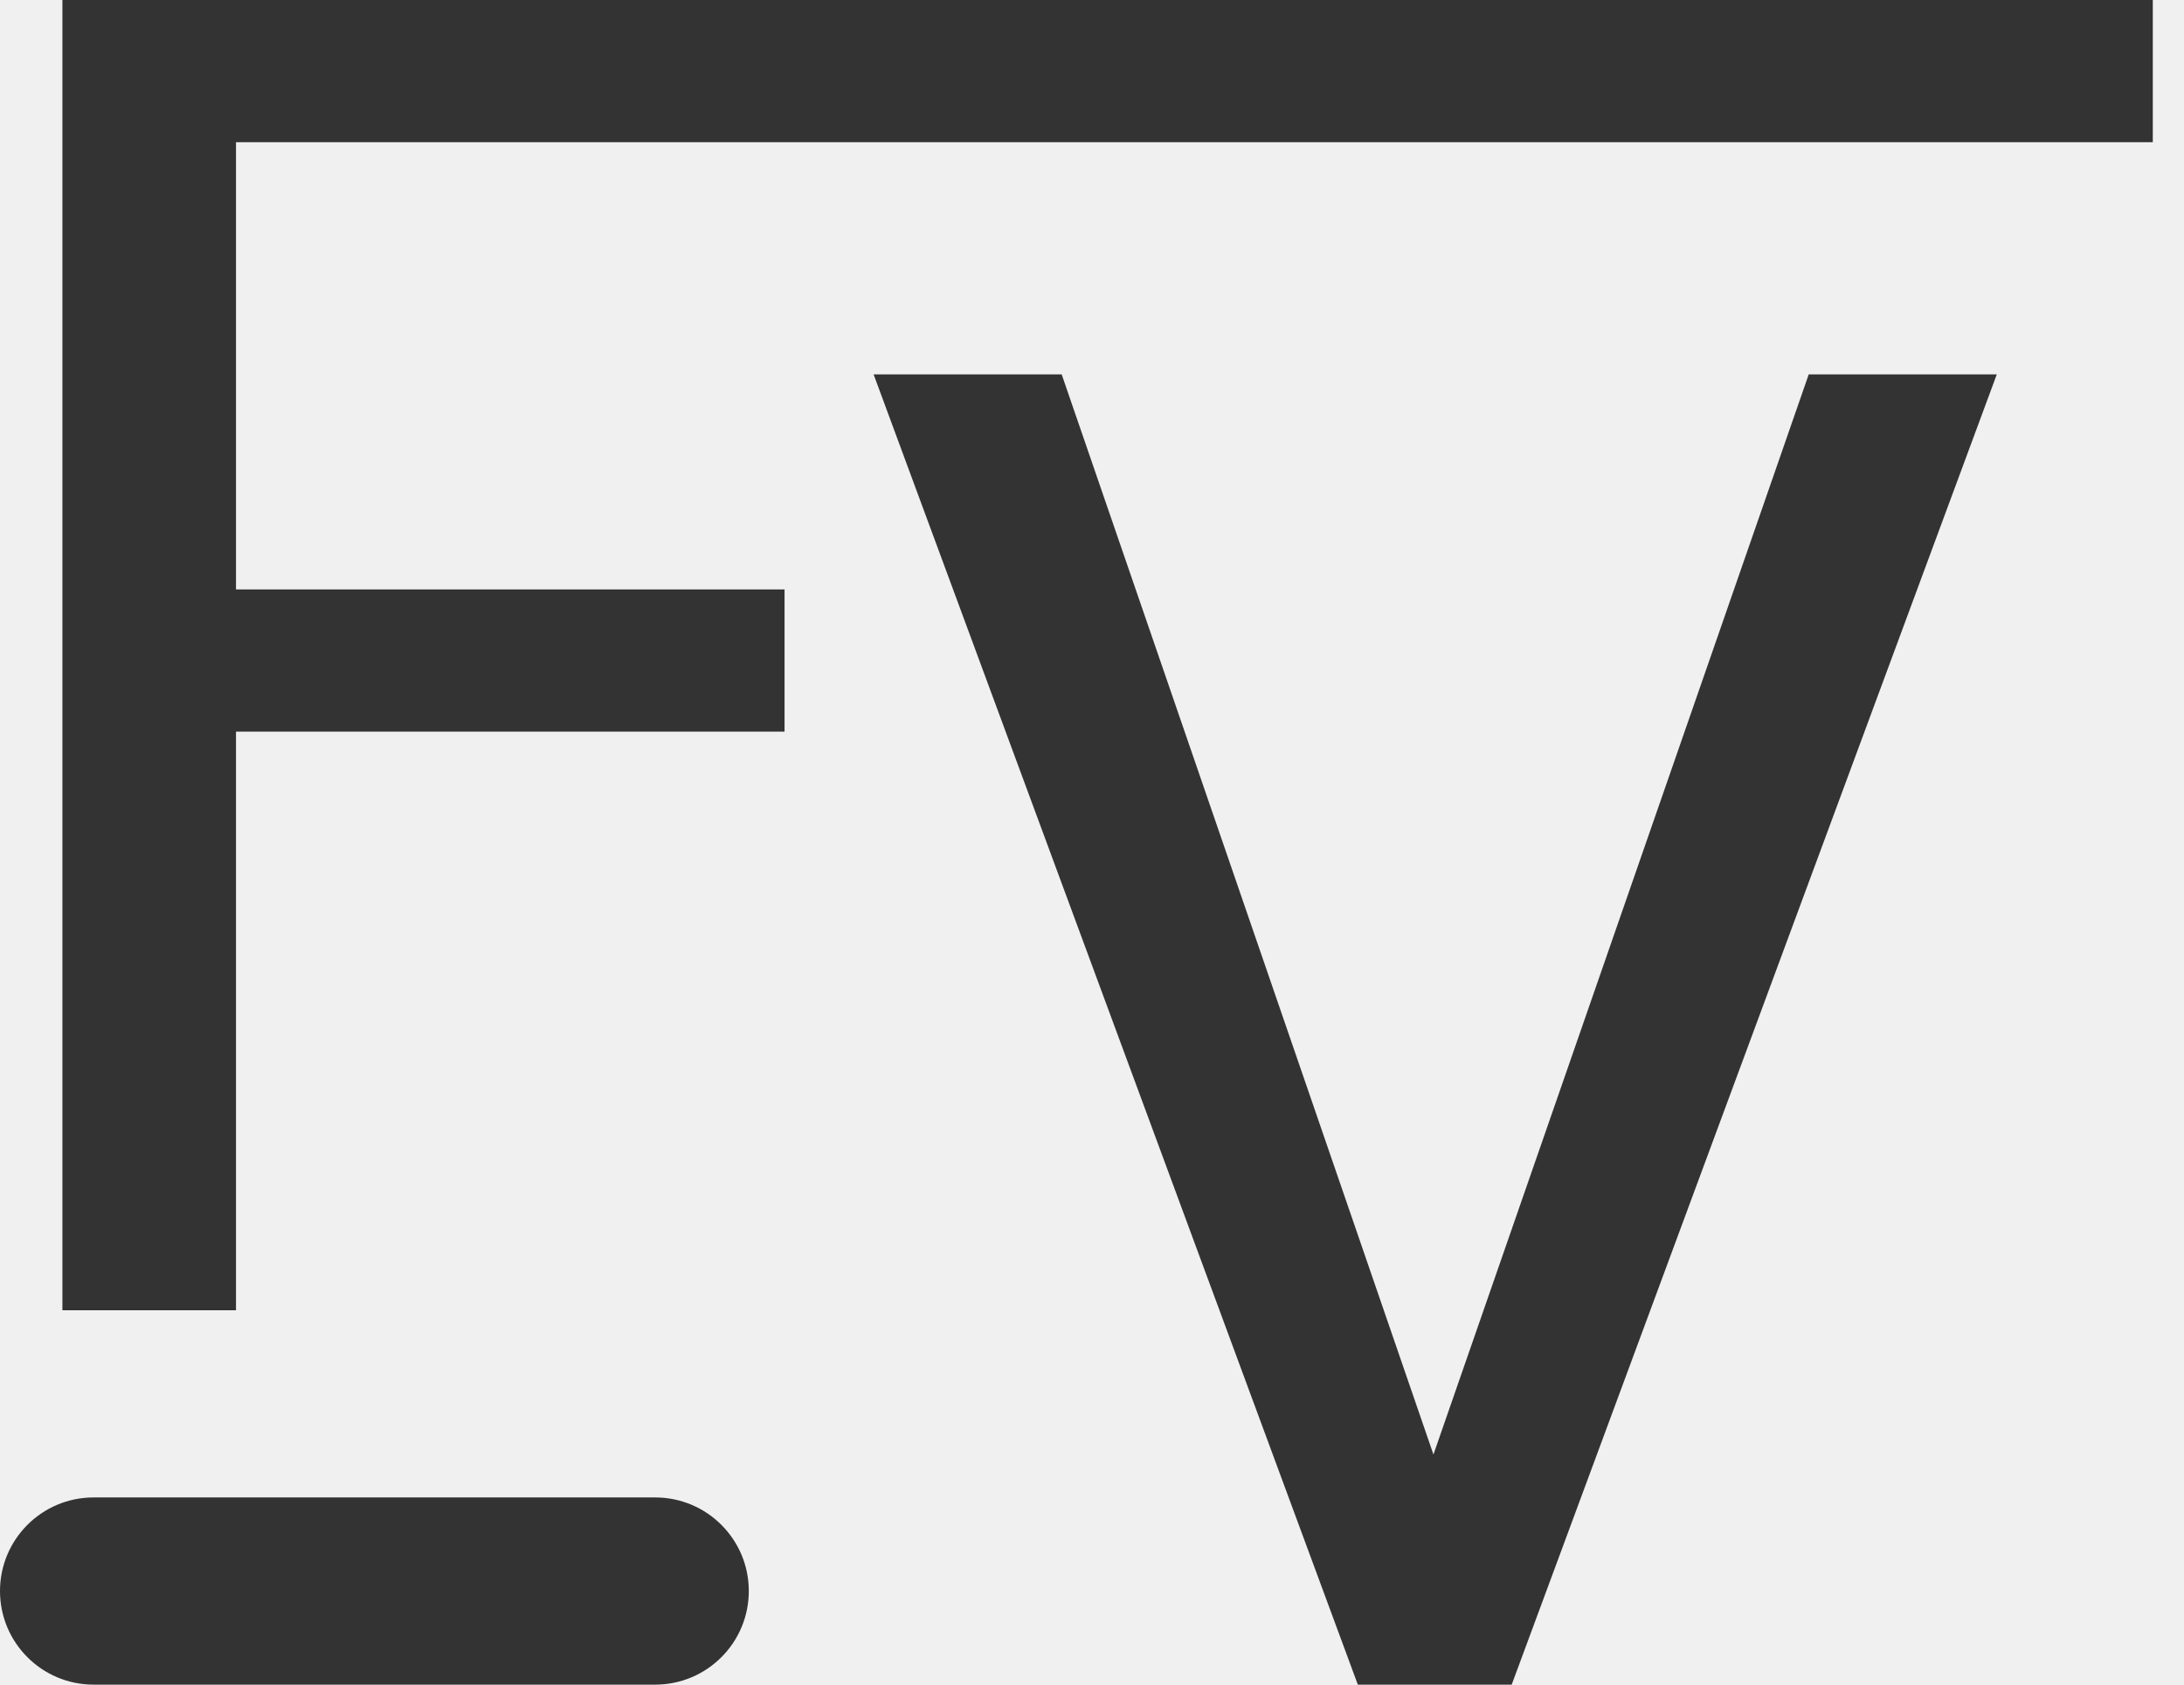
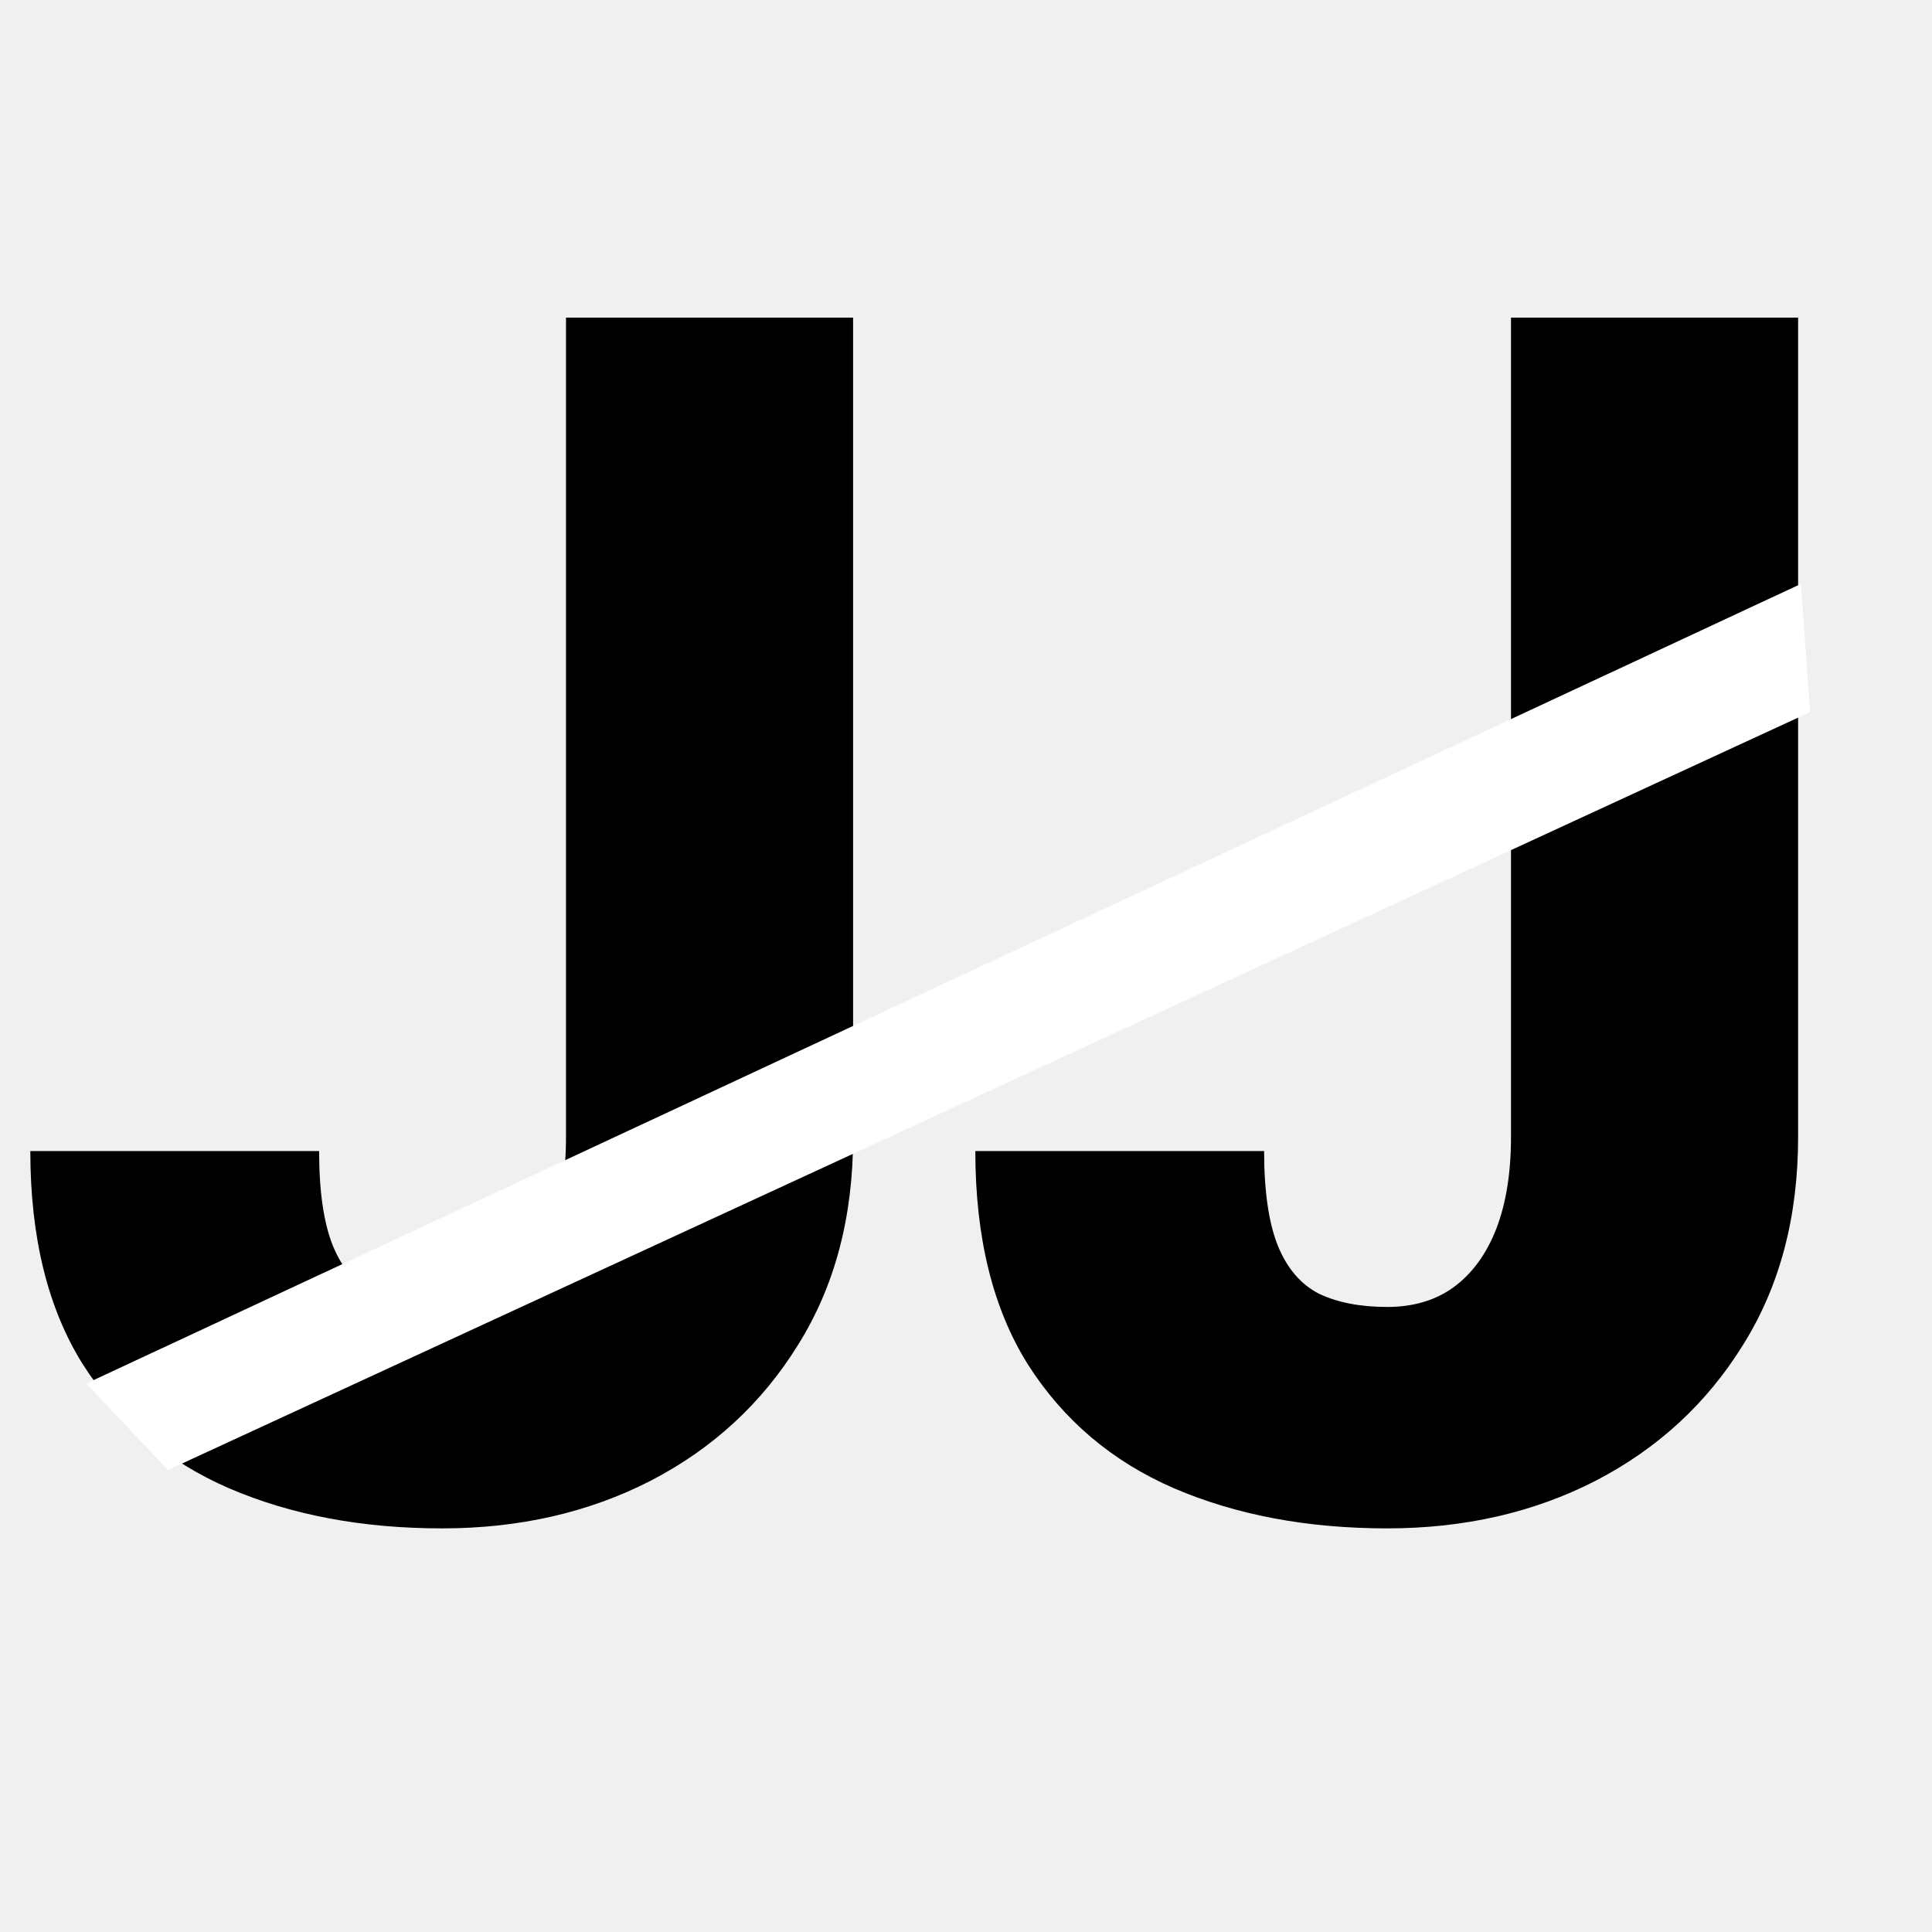
- <svg xmlns="http://www.w3.org/2000/svg" width="35" height="27" viewBox="0 0 35 27" fill="none">
-   <path d="M3.782 0V21H1V0H3.782ZM12.573 9.447V11.726H3.176V9.447H12.573ZM34.5 0V1V2.279H3.176V0H34.5Z" fill="#333333" />
-   <path d="M22.798 23.812L28.986 6H32L24.226 27H22.077L22.798 23.812ZM17.014 6L23.144 23.812L23.909 27H21.76L14 6H17.014Z" fill="#333333" />
-   <rect y="24" width="12" height="3" rx="1.5" fill="#333333" />
+ <svg xmlns="http://www.w3.org/2000/svg" width="23" height="23" viewBox="0 0 23 23" fill="none">
+   <path d="M6.738 13.537V3.781H10.156V13.537C10.156 14.488 9.938 15.311 9.502 16.008C9.072 16.704 8.486 17.245 7.744 17.629C7.008 18.006 6.182 18.195 5.264 18.195C4.313 18.195 3.467 18.036 2.725 17.717C1.989 17.398 1.41 16.906 0.986 16.242C0.57 15.578 0.361 14.732 0.361 13.703H3.799C3.799 14.185 3.854 14.562 3.965 14.836C4.076 15.103 4.238 15.292 4.453 15.402C4.674 15.507 4.945 15.559 5.264 15.559C5.576 15.559 5.84 15.48 6.055 15.324C6.276 15.162 6.445 14.93 6.562 14.631C6.68 14.325 6.738 13.96 6.738 13.537ZM17.988 13.537V3.781H21.406V13.537C21.406 14.488 21.188 15.311 20.752 16.008C20.322 16.704 19.736 17.245 18.994 17.629C18.259 18.006 17.432 18.195 16.514 18.195C15.563 18.195 14.717 18.036 13.975 17.717C13.239 17.398 12.659 16.906 12.236 16.242C11.82 15.578 11.611 14.732 11.611 13.703H15.049C15.049 14.185 15.104 14.562 15.215 14.836C15.325 15.103 15.488 15.292 15.703 15.402C15.925 15.507 16.195 15.559 16.514 15.559C16.826 15.559 17.09 15.48 17.305 15.324C17.526 15.162 17.695 14.93 17.812 14.631C17.93 14.325 17.988 13.96 17.988 13.537Z" fill="black" />
+   <path d="M1.026 16.471L21.44 6.951L21.549 8.477L2 17.5L1.026 16.471Z" fill="white" />
</svg>
